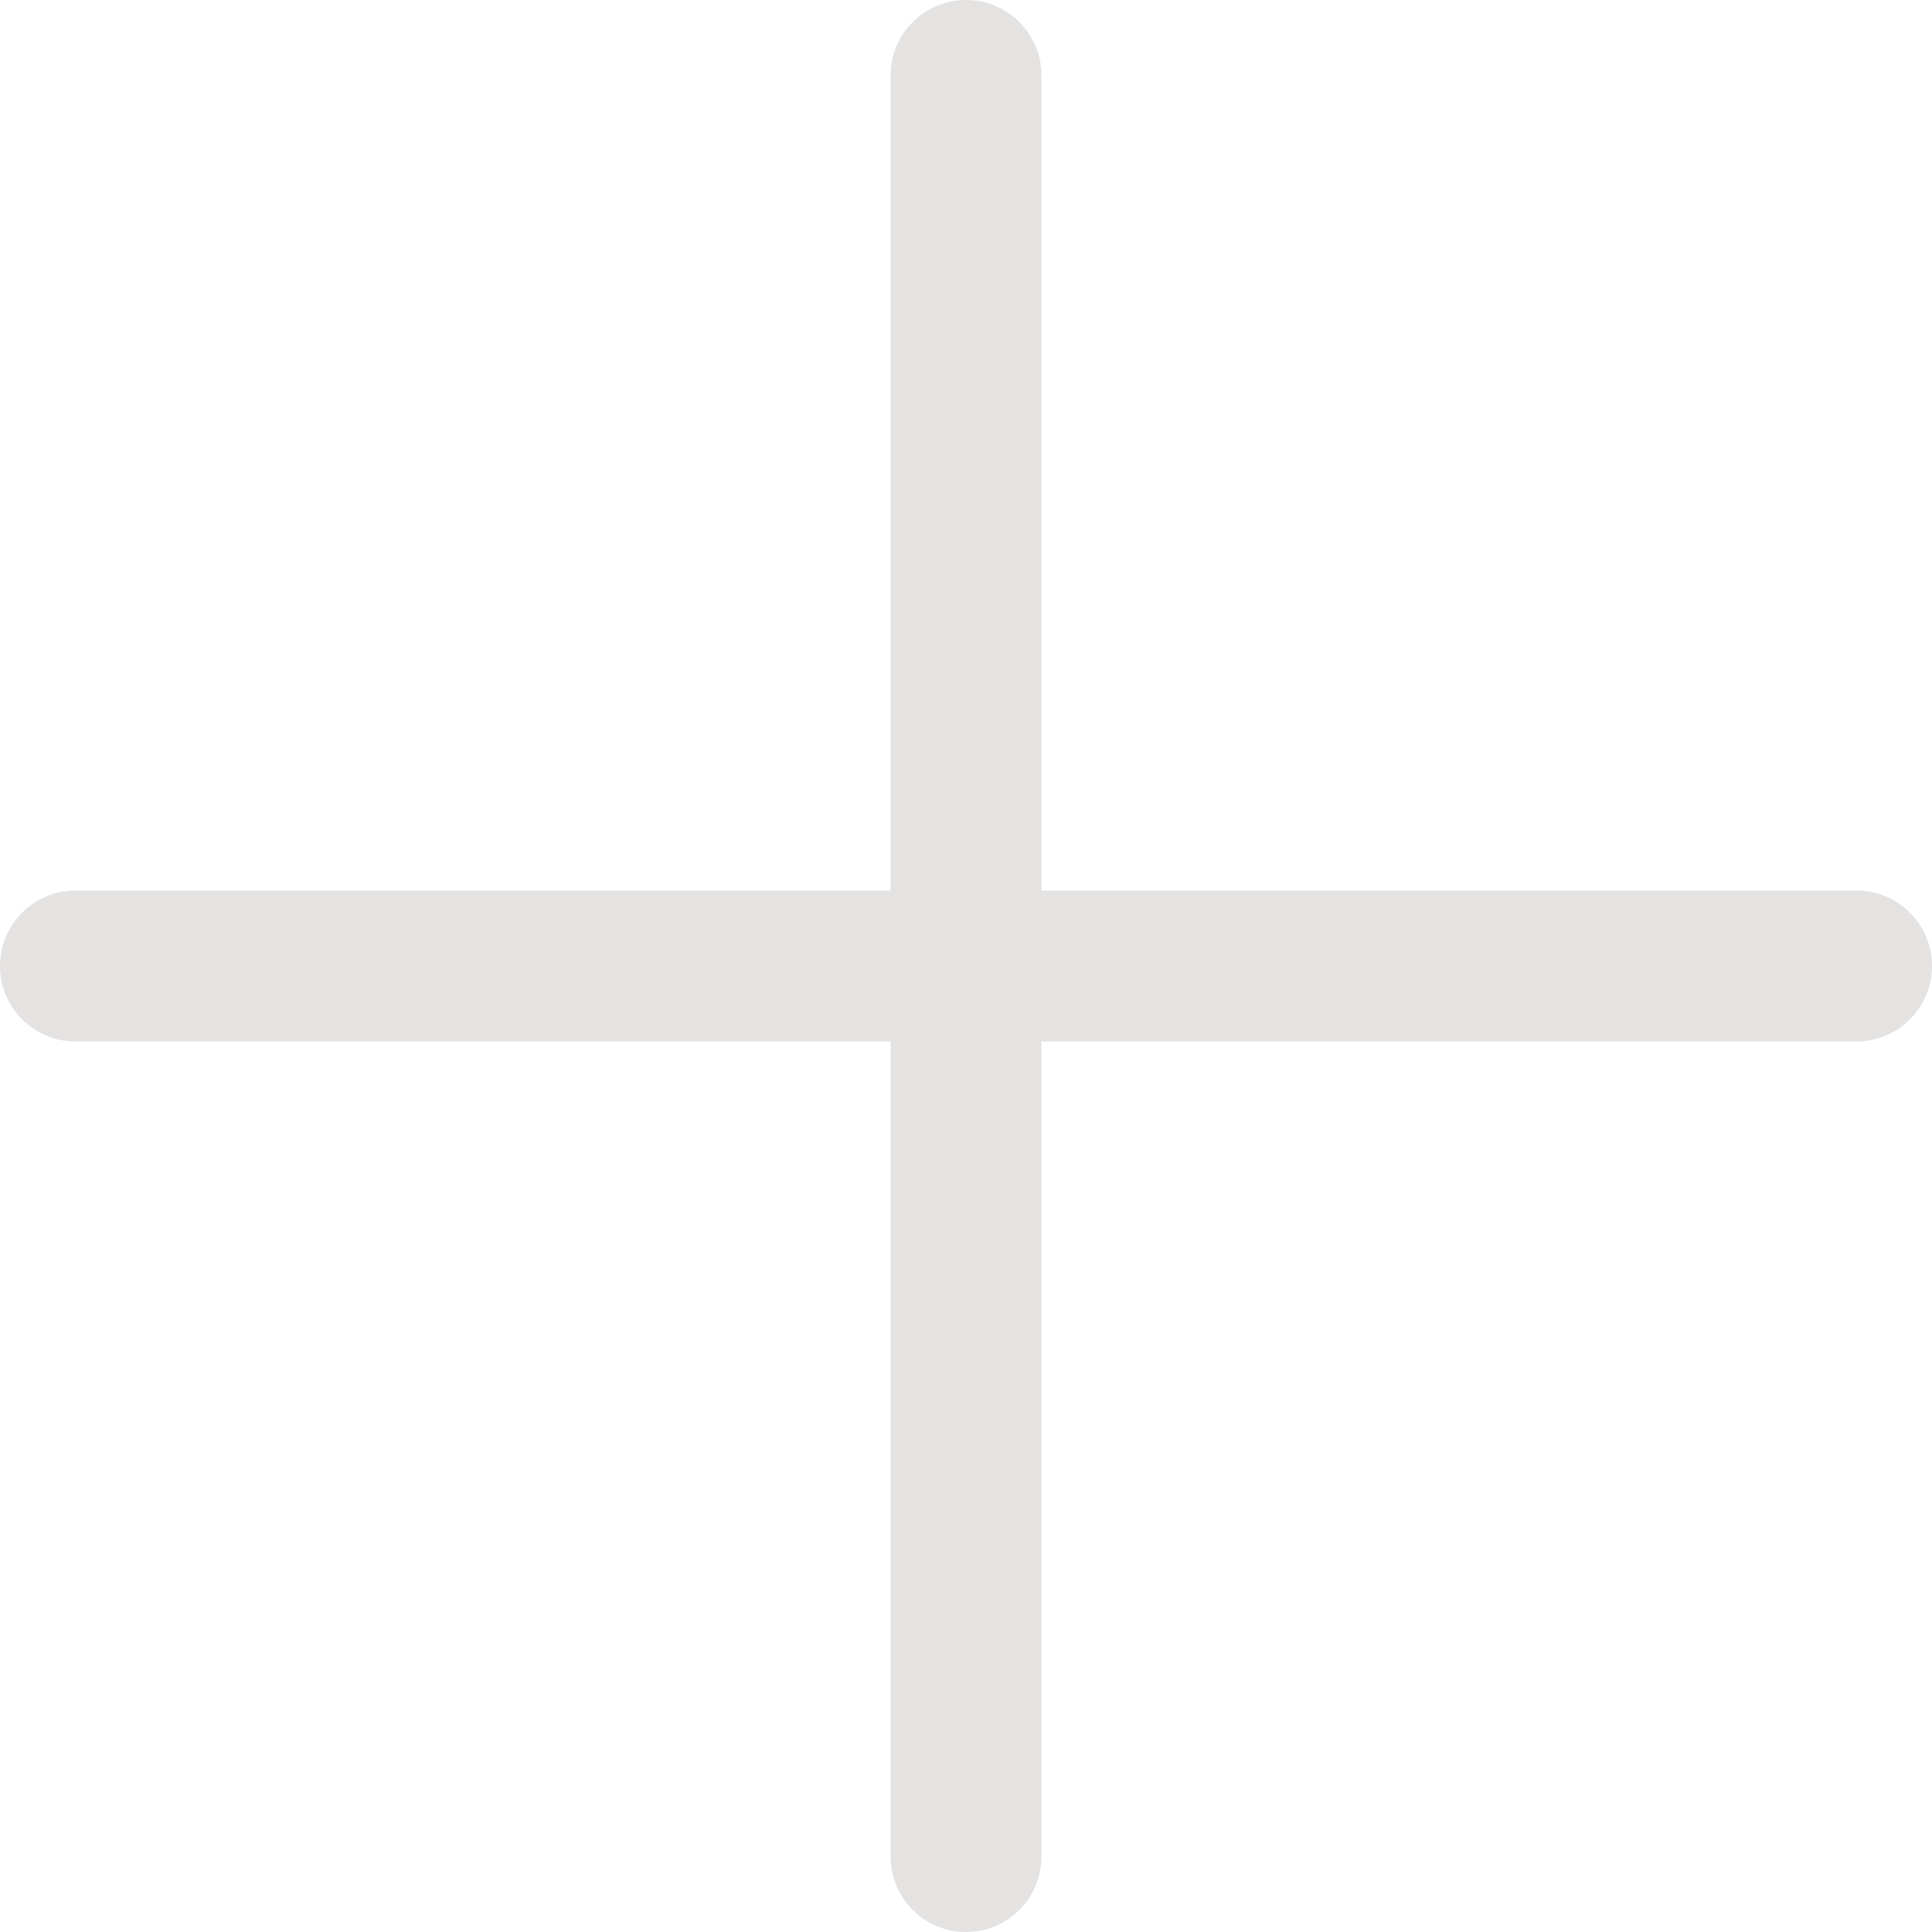
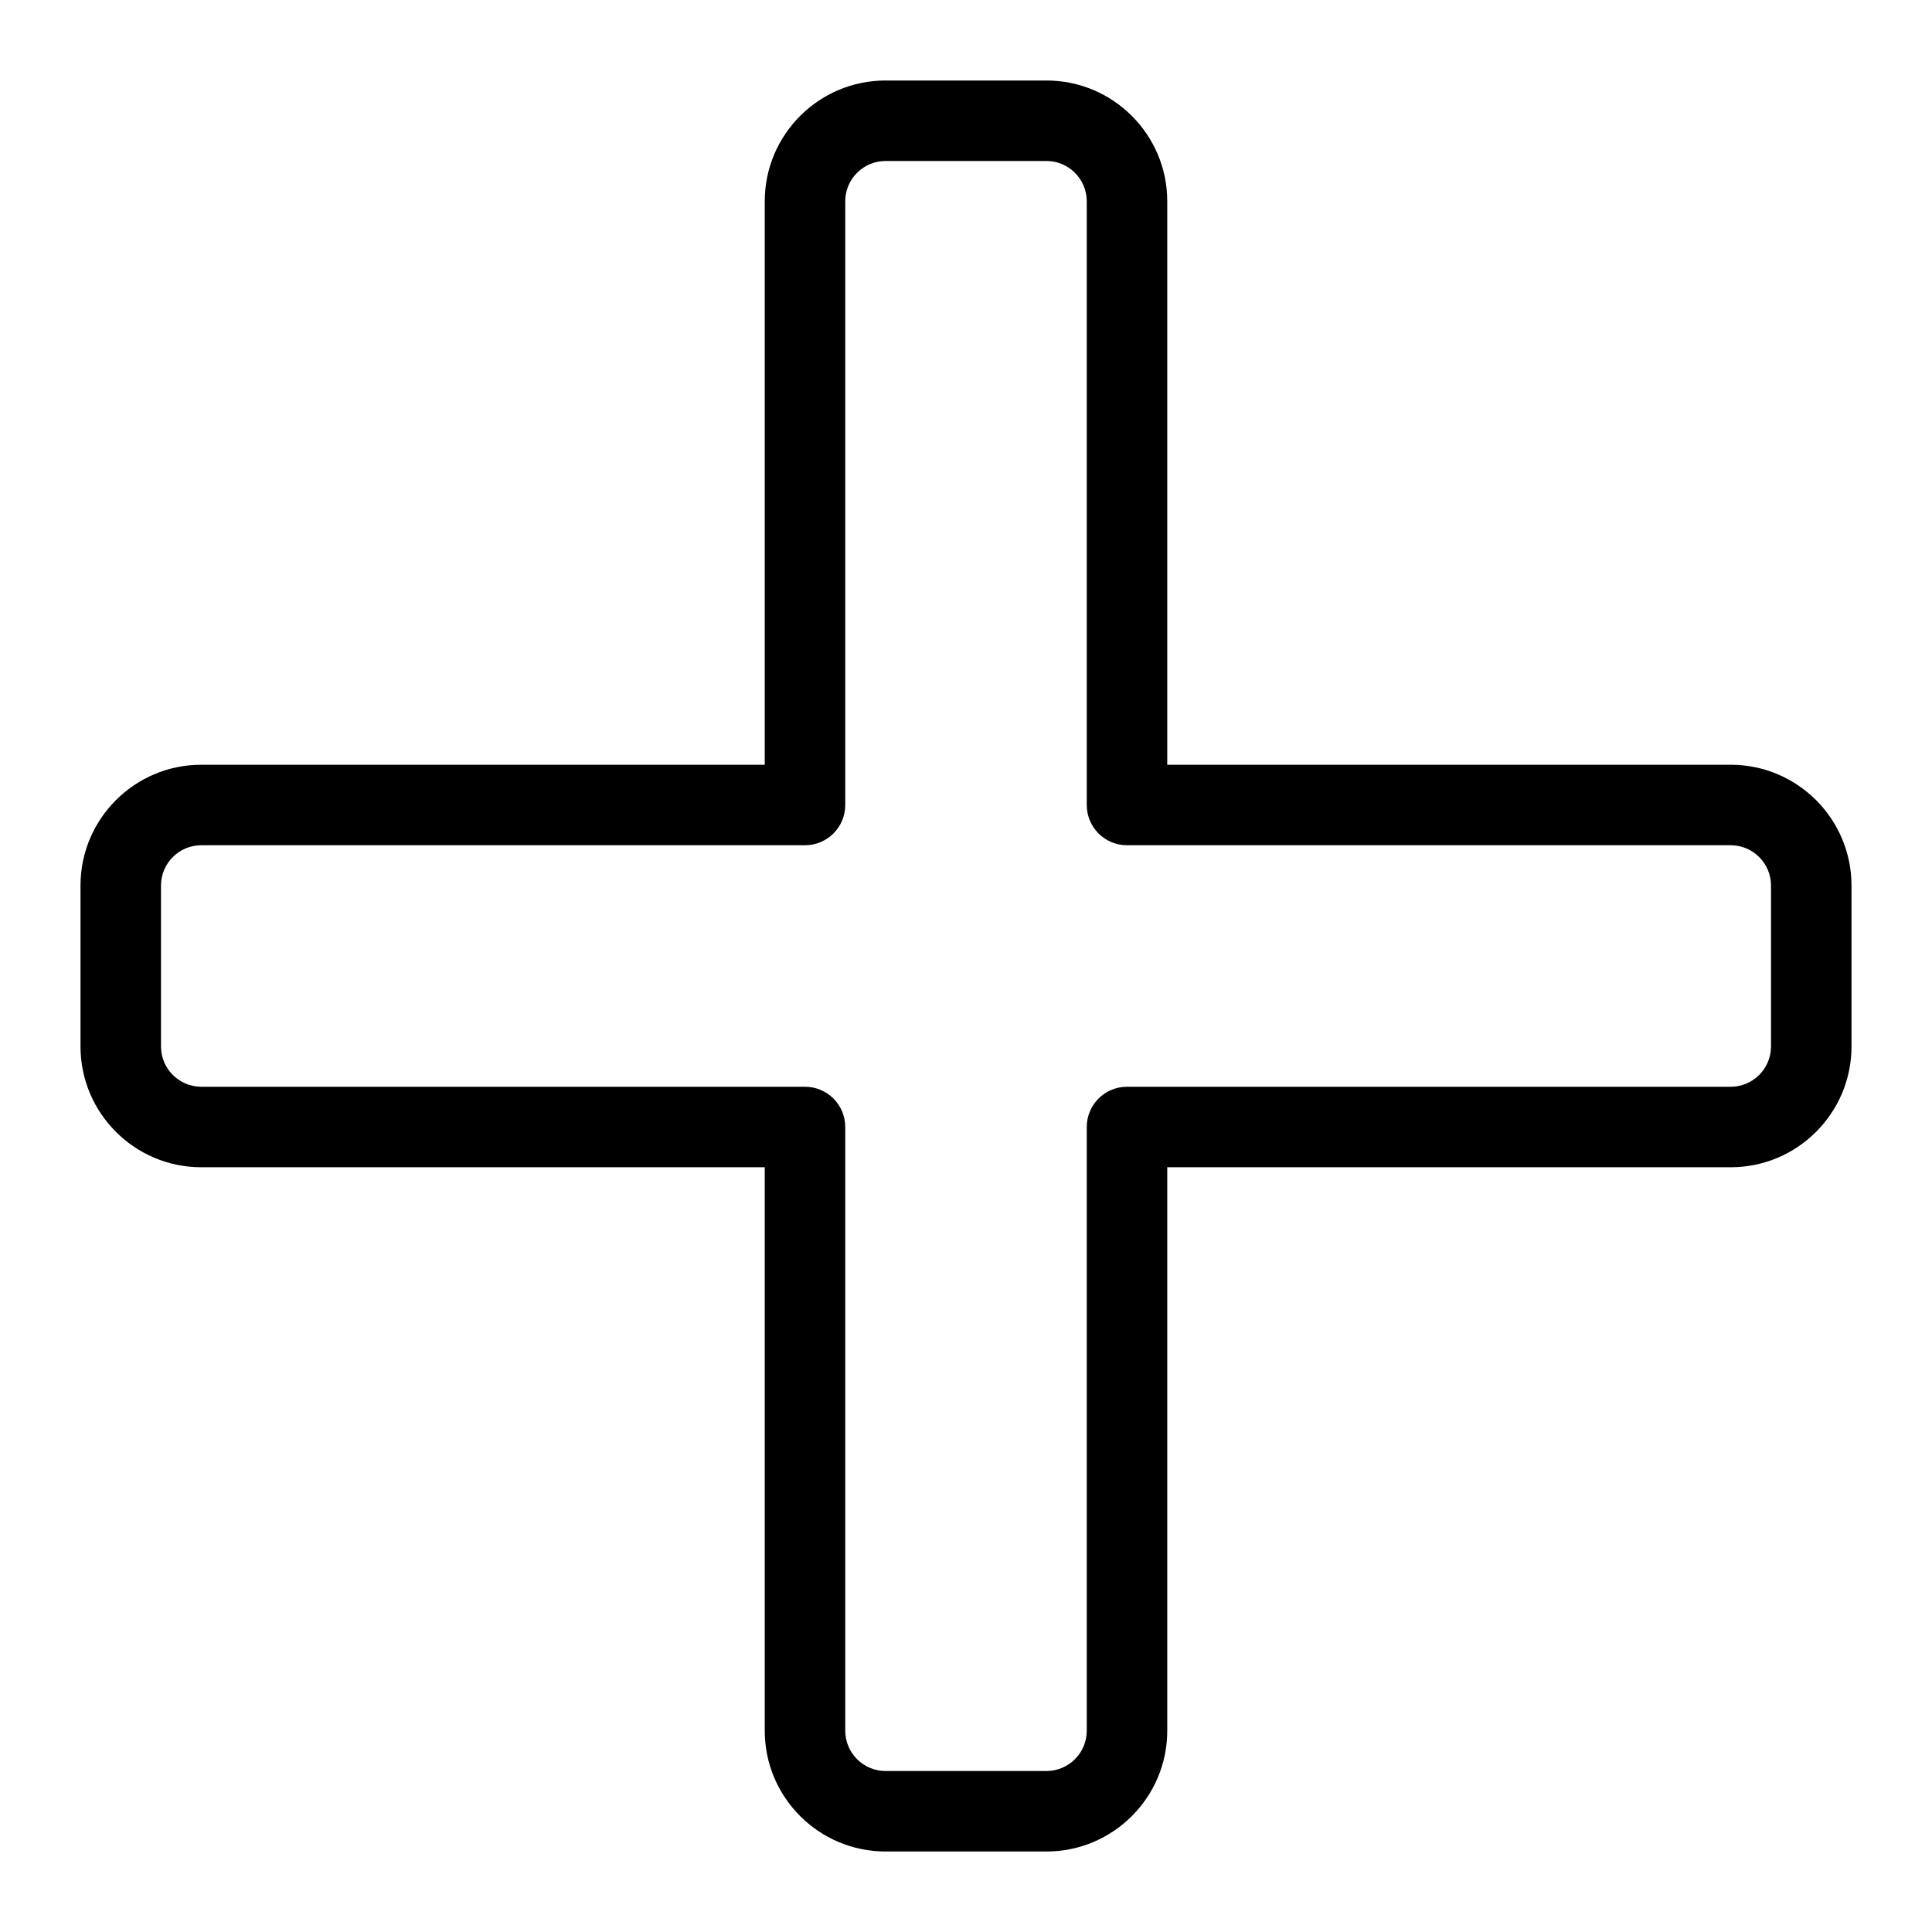
- <svg xmlns="http://www.w3.org/2000/svg" version="1.1" id="Capa_1" x="0px" y="0px" viewBox="0 0 512 512" style="enable-background:new 0 0 512 512;" xml:space="preserve" fill="#E5E2E2">
+ <svg xmlns="http://www.w3.org/2000/svg" id="light" enable-background="new 0 0 24 24" height="512" viewBox="0 0 24 24" width="512">
  <g>
-     <g>
-       <path d="M492,236H276V20c0-11.046-8.954-20-20-20c-11.046,0-20,8.954-20,20v216H20c-11.046,0-20,8.954-20,20s8.954,20,20,20h216    v216c0,11.046,8.954,20,20,20s20-8.954,20-20V276h216c11.046,0,20-8.954,20-20C512,244.954,503.046,236,492,236z" />
-     </g>
+     <path d="m13 23h-2c-.827 0-1.5-.673-1.5-1.5v-7h-7c-.827 0-1.5-.673-1.5-1.5v-2c0-.827.673-1.5 1.5-1.5h7v-7c0-.827.673-1.5 1.5-1.5h2c.827 0 1.5.673 1.5 1.5v7h7c.827 0 1.5.673 1.5 1.5v2c0 .827-.673 1.5-1.5 1.5h-7v7c0 .827-.673 1.5-1.5 1.5zm-10.5-12.5c-.275 0-.5.224-.5.5v2c0 .276.225.5.5.5h7.5c.276 0 .5.224.5.5v7.5c0 .276.225.5.5.5h2c.275 0 .5-.224.5-.5v-7.5c0-.276.224-.5.5-.5h7.5c.275 0 .5-.224.5-.5v-2c0-.276-.225-.5-.5-.5h-7.5c-.276 0-.5-.224-.5-.5v-7.5c0-.276-.225-.5-.5-.5h-2c-.275 0-.5.224-.5.5v7.5c0 .276-.224.5-.5.5z" />
  </g>
-   <g>
- </g>
-   <g>
- </g>
-   <g>
- </g>
-   <g>
- </g>
-   <g>
- </g>
-   <g>
- </g>
-   <g>
- </g>
-   <g>
- </g>
-   <g>
- </g>
-   <g>
- </g>
-   <g>
- </g>
-   <g>
- </g>
-   <g>
- </g>
-   <g>
- </g>
-   <g>
- </g>
</svg>
